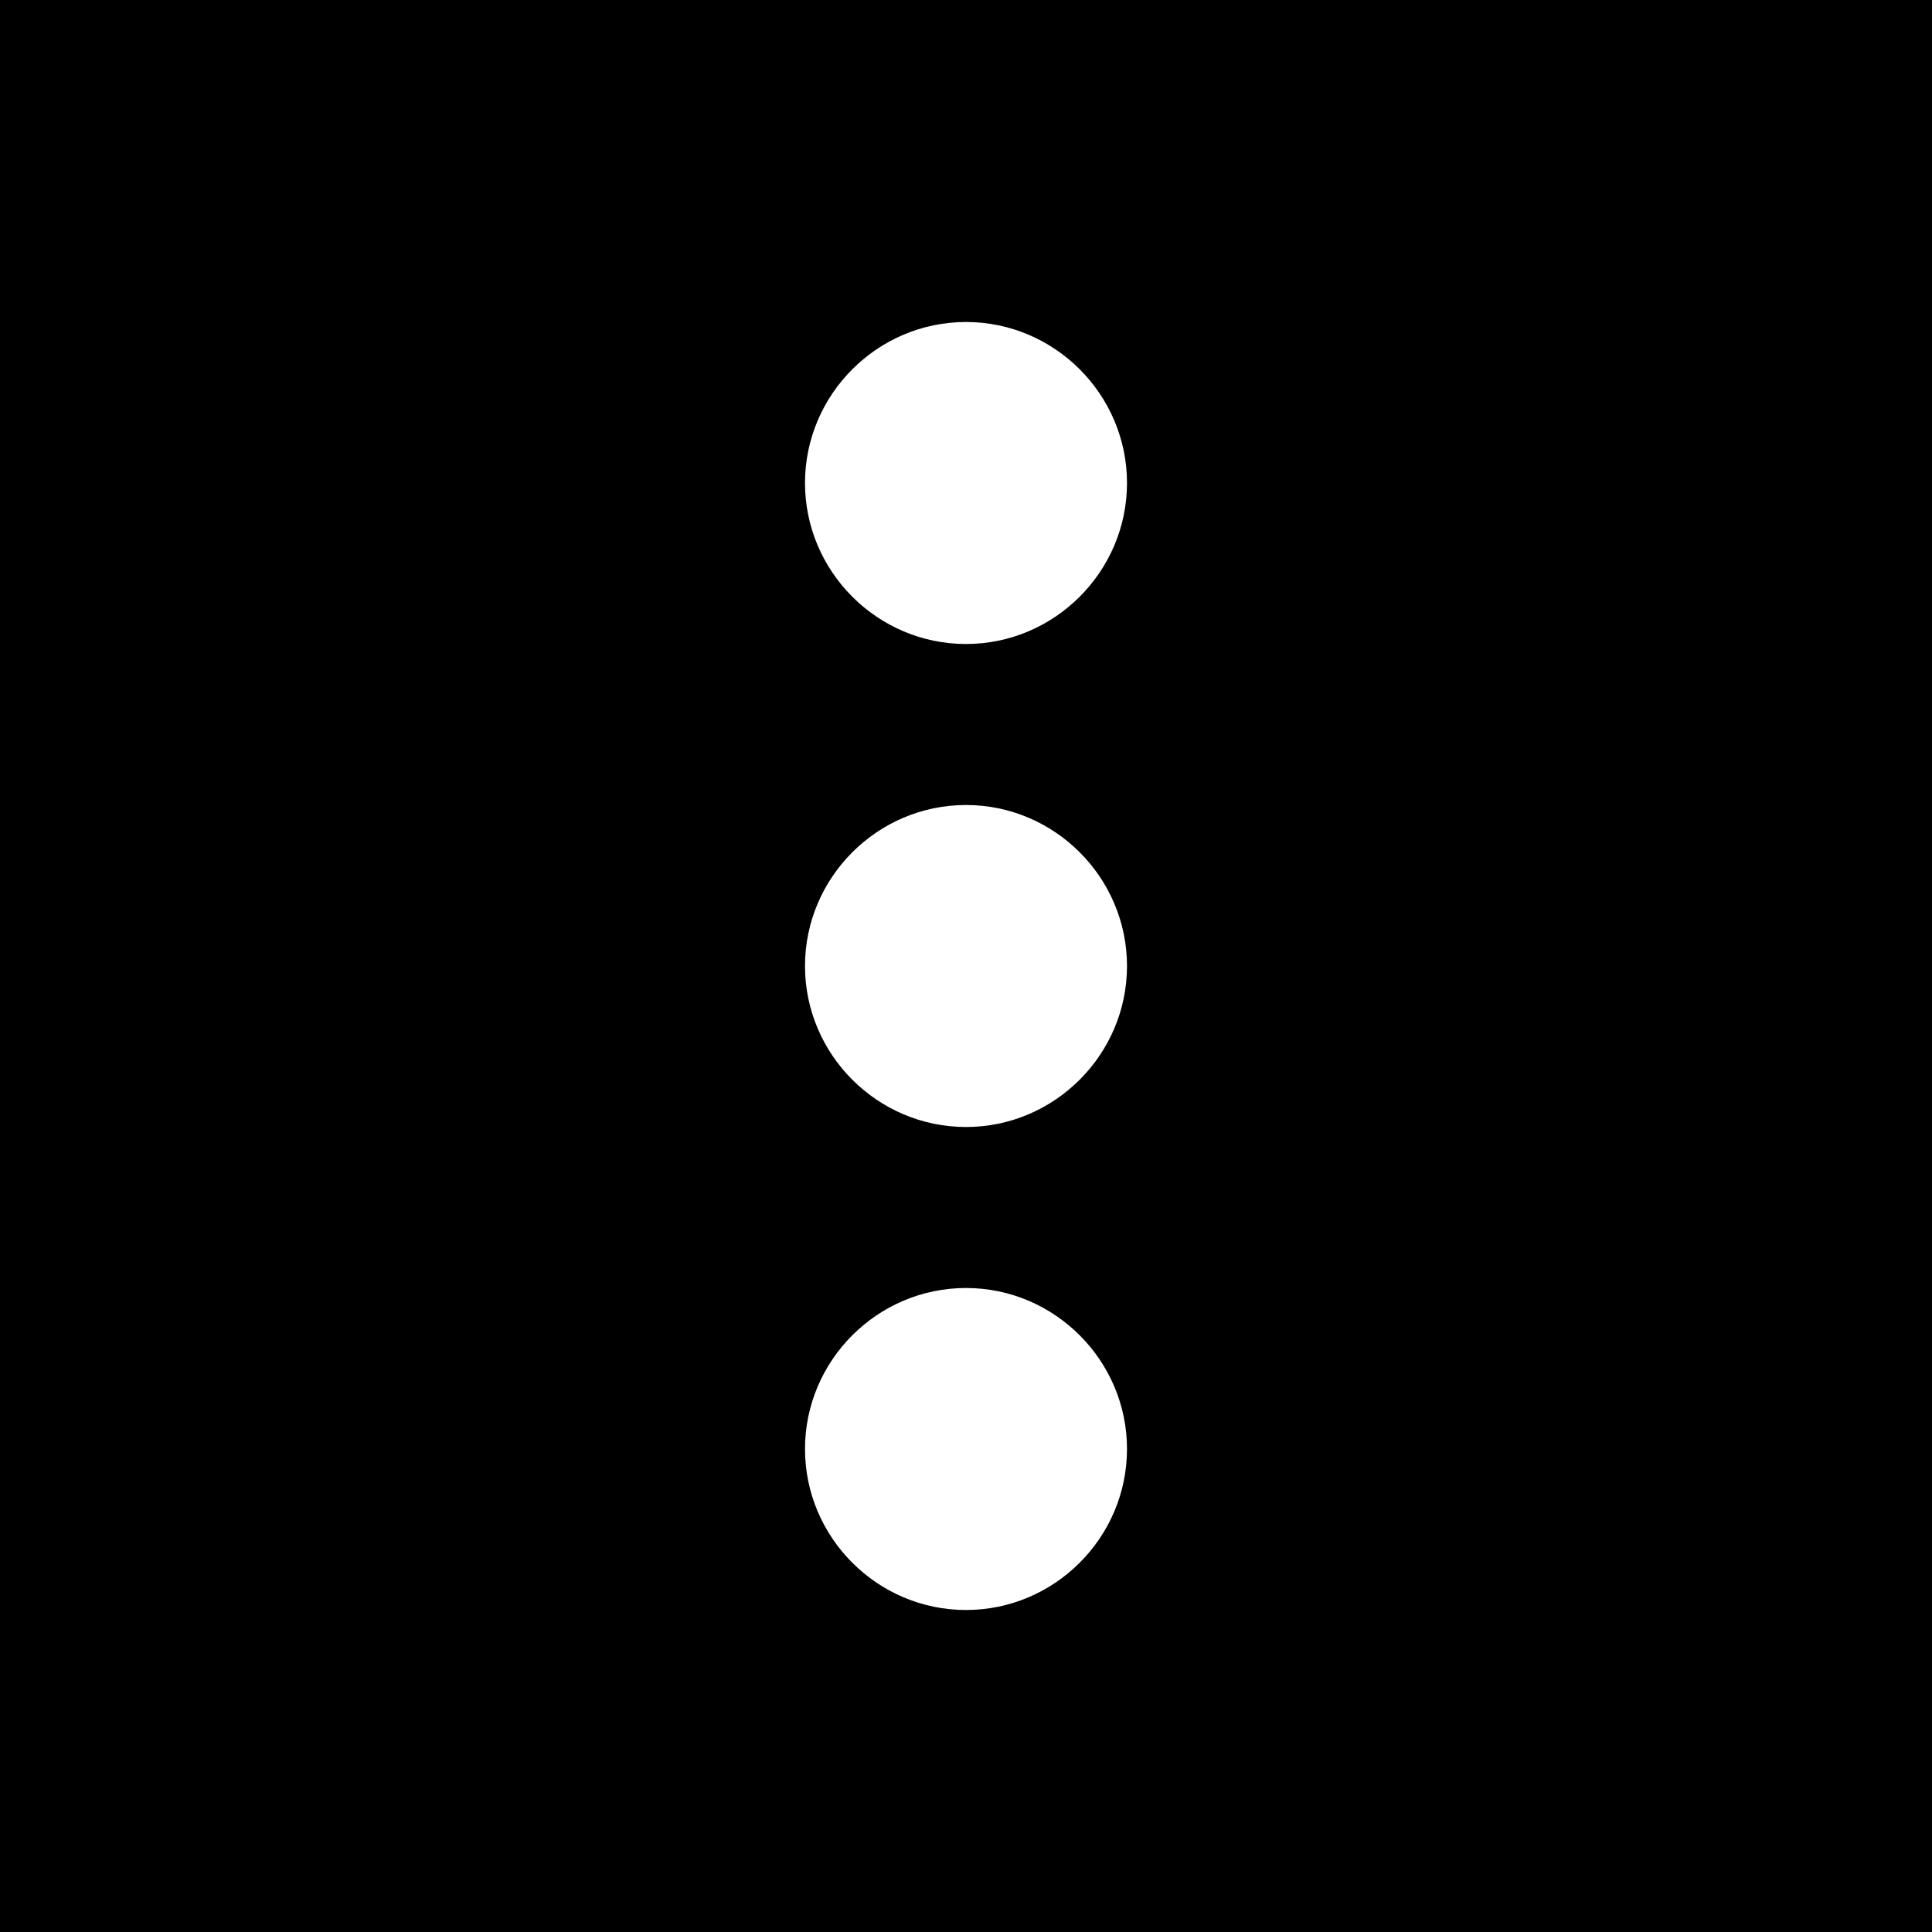
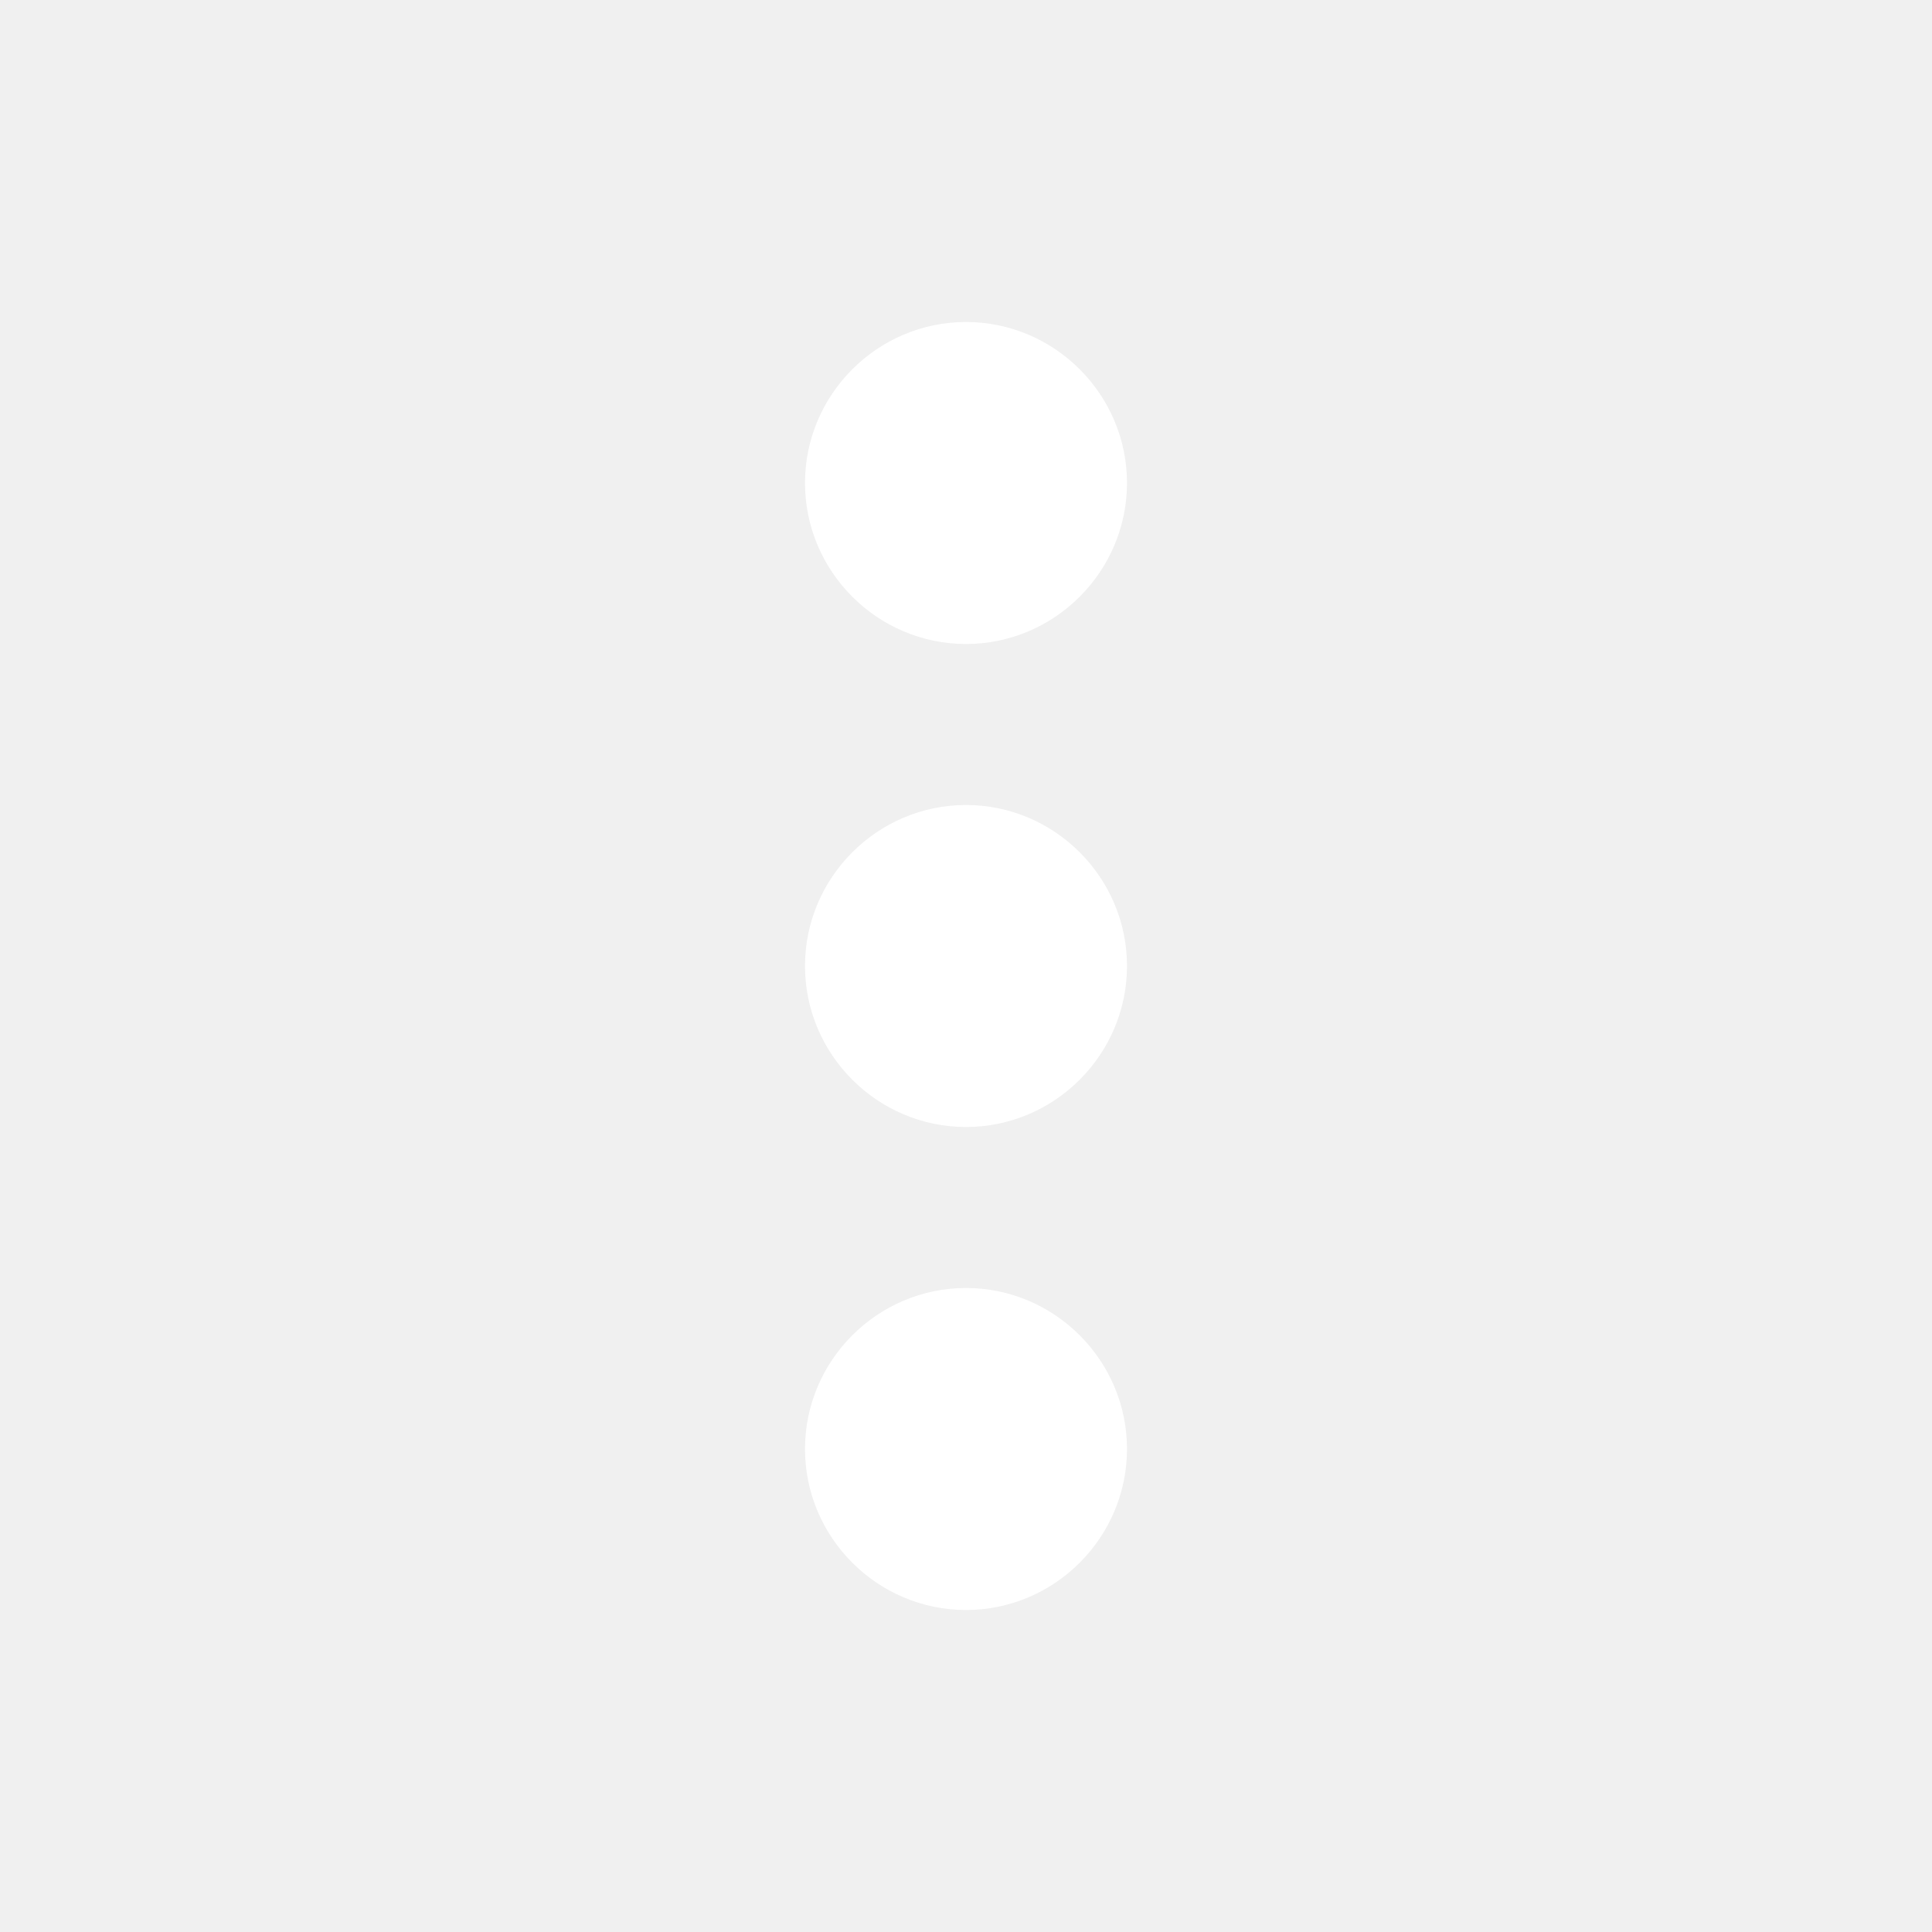
- <svg xmlns="http://www.w3.org/2000/svg" viewBox="0 0 24 24">
+ <svg xmlns="http://www.w3.org/2000/svg" viewBox="0 0 24 24" fill="none">
  <path d="M0 0h24v24H0z" />
  <path fill="white" d="M12 8c1.1 0 2-.9 2-2s-.9-2-2-2-2 .9-2 2 .9 2 2 2zm0 2c-1.1 0-2 .9-2 2s.9 2 2 2 2-.9 2-2-.9-2-2-2zm0 6c-1.1 0-2 .9-2 2s.9 2 2 2 2-.9 2-2-.9-2-2-2z" />
</svg>
